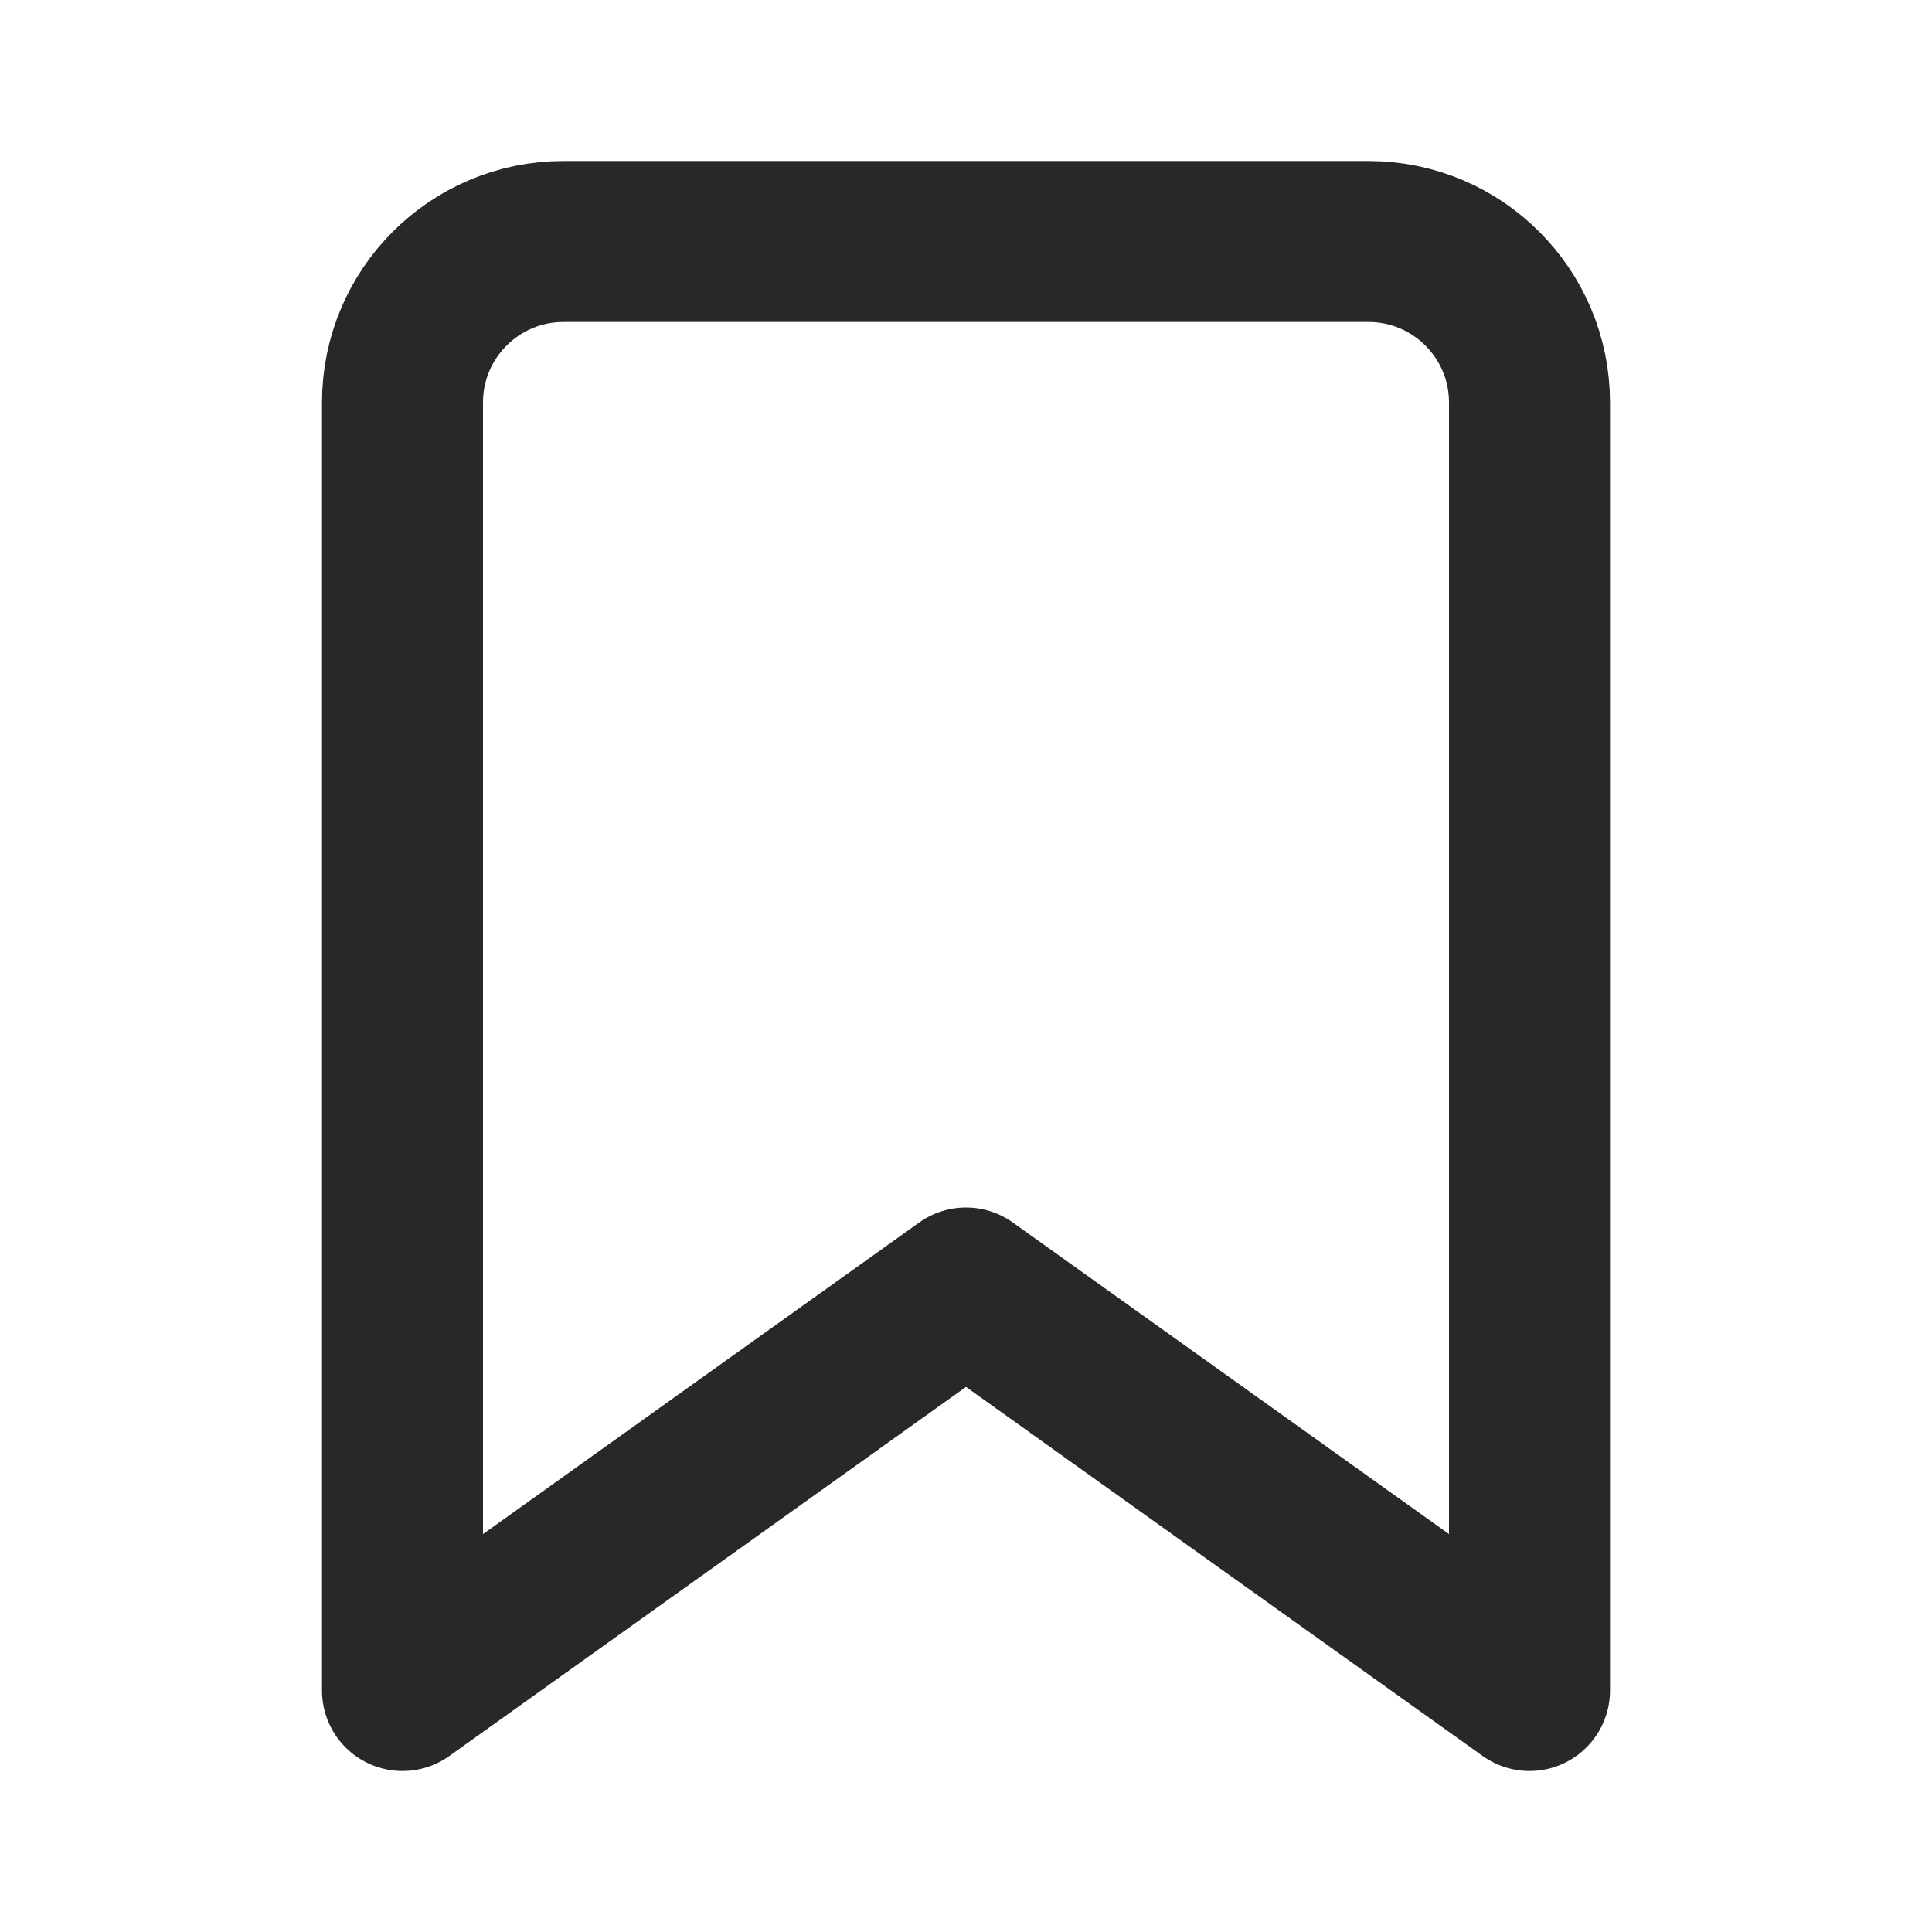
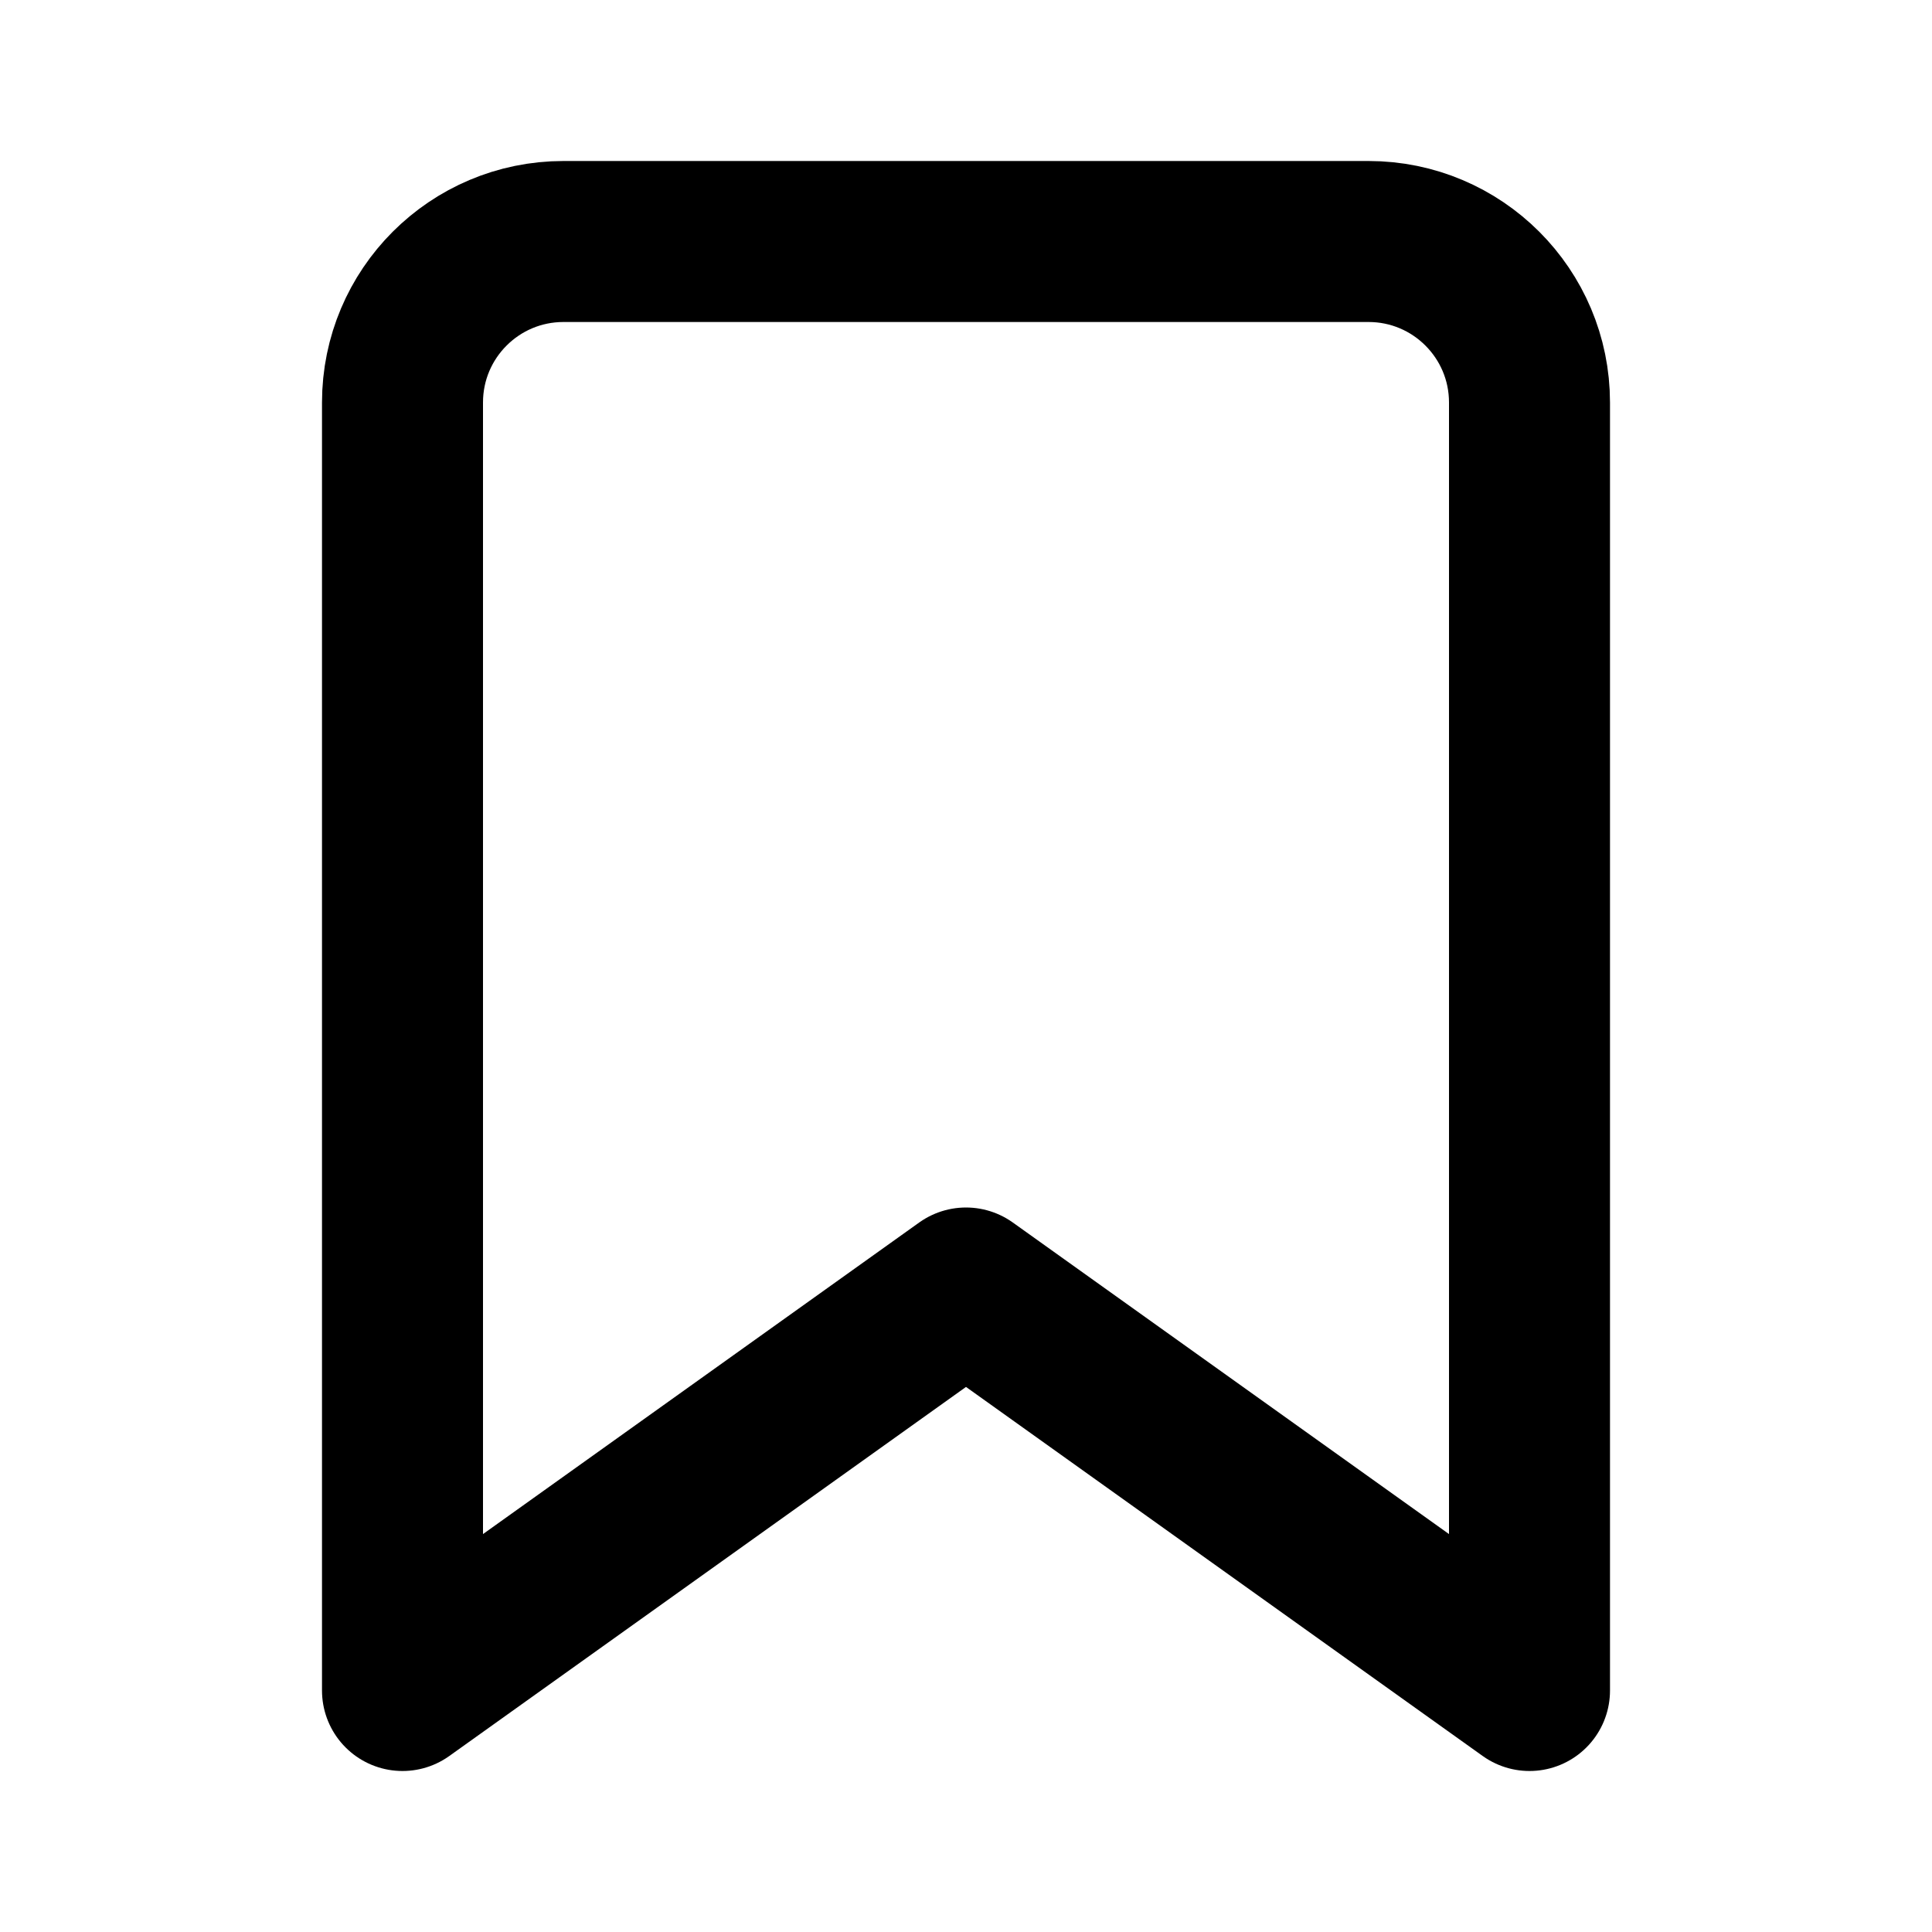
- <svg xmlns="http://www.w3.org/2000/svg" width="24" height="24" viewBox="0 0 24 24" fill="none" stroke="#282828" stroke-width="2" stroke-linecap="round" stroke-linejoin="round" class="feather feather-bookmark">
+ <svg xmlns="http://www.w3.org/2000/svg" width="24" height="24" viewBox="0 0 24 24" fill="none" stroke="currentColor" stroke-width="2" stroke-linecap="round" stroke-linejoin="round" class="feather feather-bookmark">
  <path d="M19 21l-7-5-7 5V5a2 2 0 0 1 2-2h10a2 2 0 0 1 2 2z" />
</svg>
